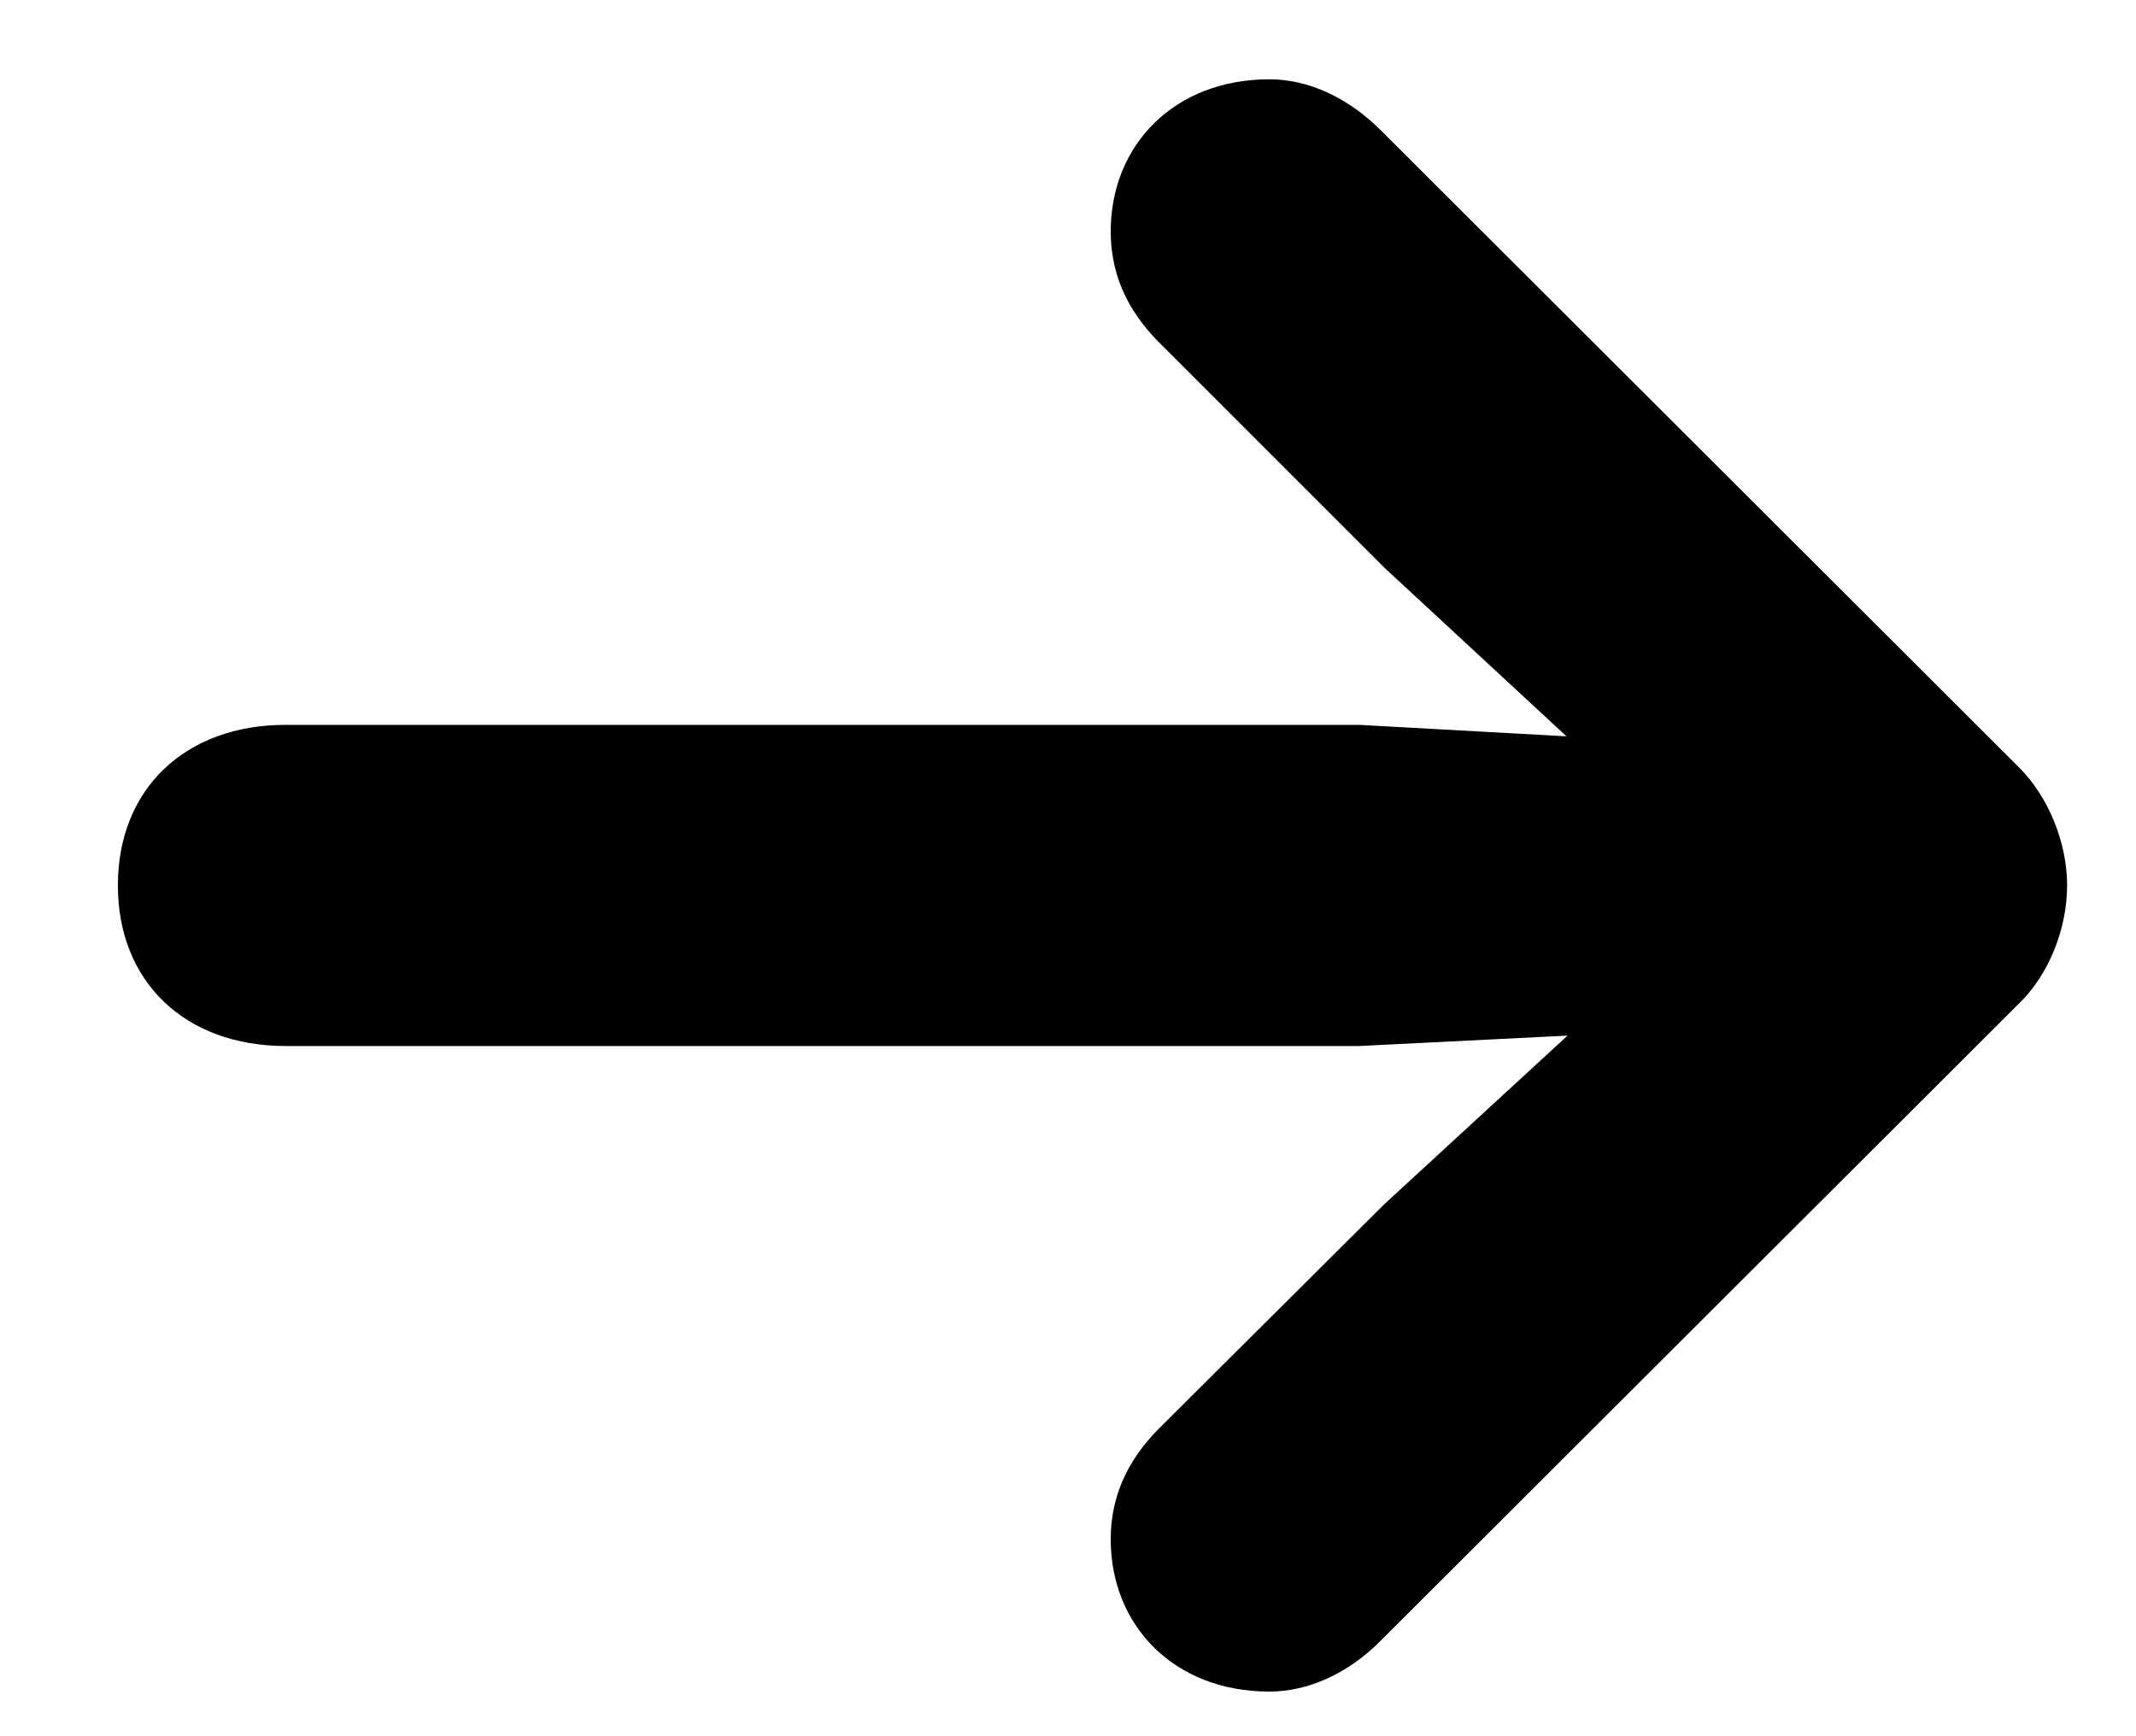
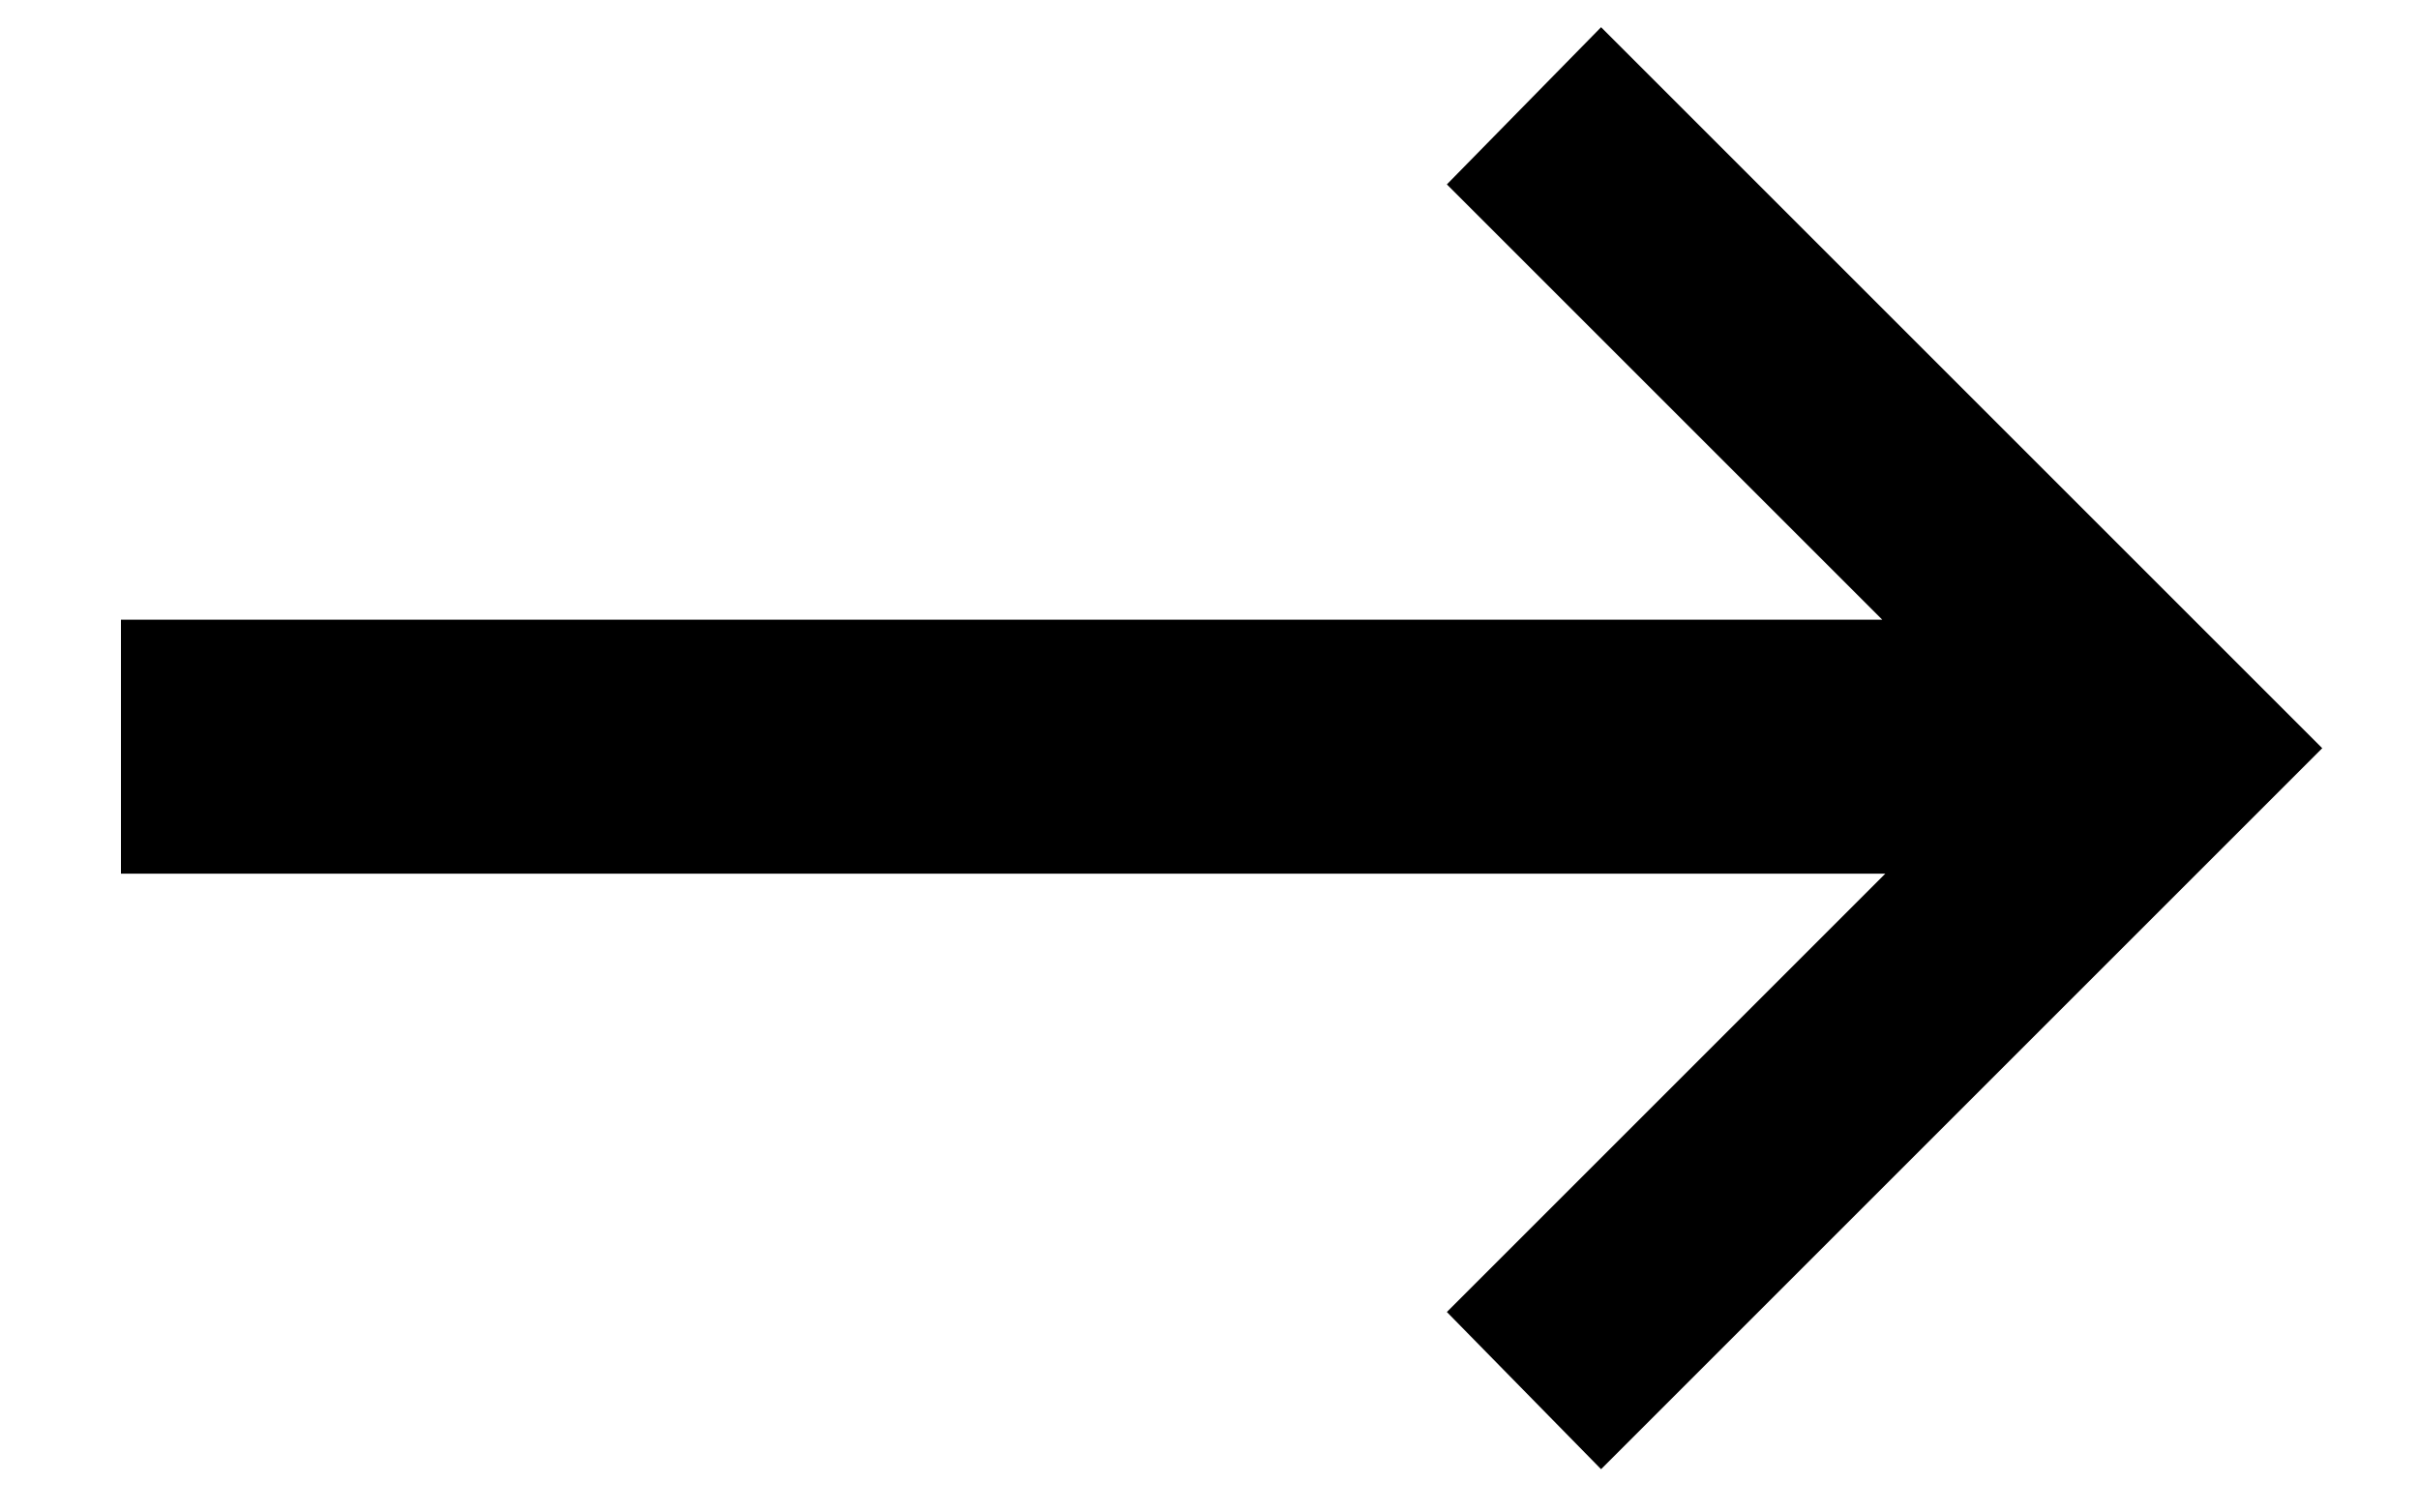
- <svg xmlns="http://www.w3.org/2000/svg" width="16" height="13" viewBox="0 0 16 13" fill="none">
-   <path d="M15.484 6.633C15.484 6.961 15.344 7.305 15.125 7.516L10.336 12.297C10.094 12.539 9.797 12.672 9.508 12.672C8.797 12.672 8.32 12.18 8.32 11.531C8.32 11.164 8.484 10.891 8.711 10.672L10.367 9.023L11.742 7.758L10.18 7.836H2.141C1.383 7.836 0.883 7.352 0.883 6.633C0.883 5.914 1.383 5.43 2.141 5.43H10.18L11.734 5.516L10.367 4.25L8.711 2.594C8.484 2.375 8.32 2.102 8.32 1.734C8.32 1.086 8.797 0.594 9.508 0.594C9.797 0.594 10.094 0.727 10.344 0.977L15.125 5.75C15.344 5.969 15.484 6.312 15.484 6.633Z" fill="currentColor" />
+ <svg xmlns="http://www.w3.org/2000/svg" width="16" height="10" viewBox="0 0 12 8" fill="currentColor">
+   <path d="M0.24 4.624V3.28H9.56L7.256 0.976L8.072 0.144L11.888 3.96L8.072 7.776L7.256 6.944L9.576 4.624H0.24Z" fill="currentColor" />
</svg>
